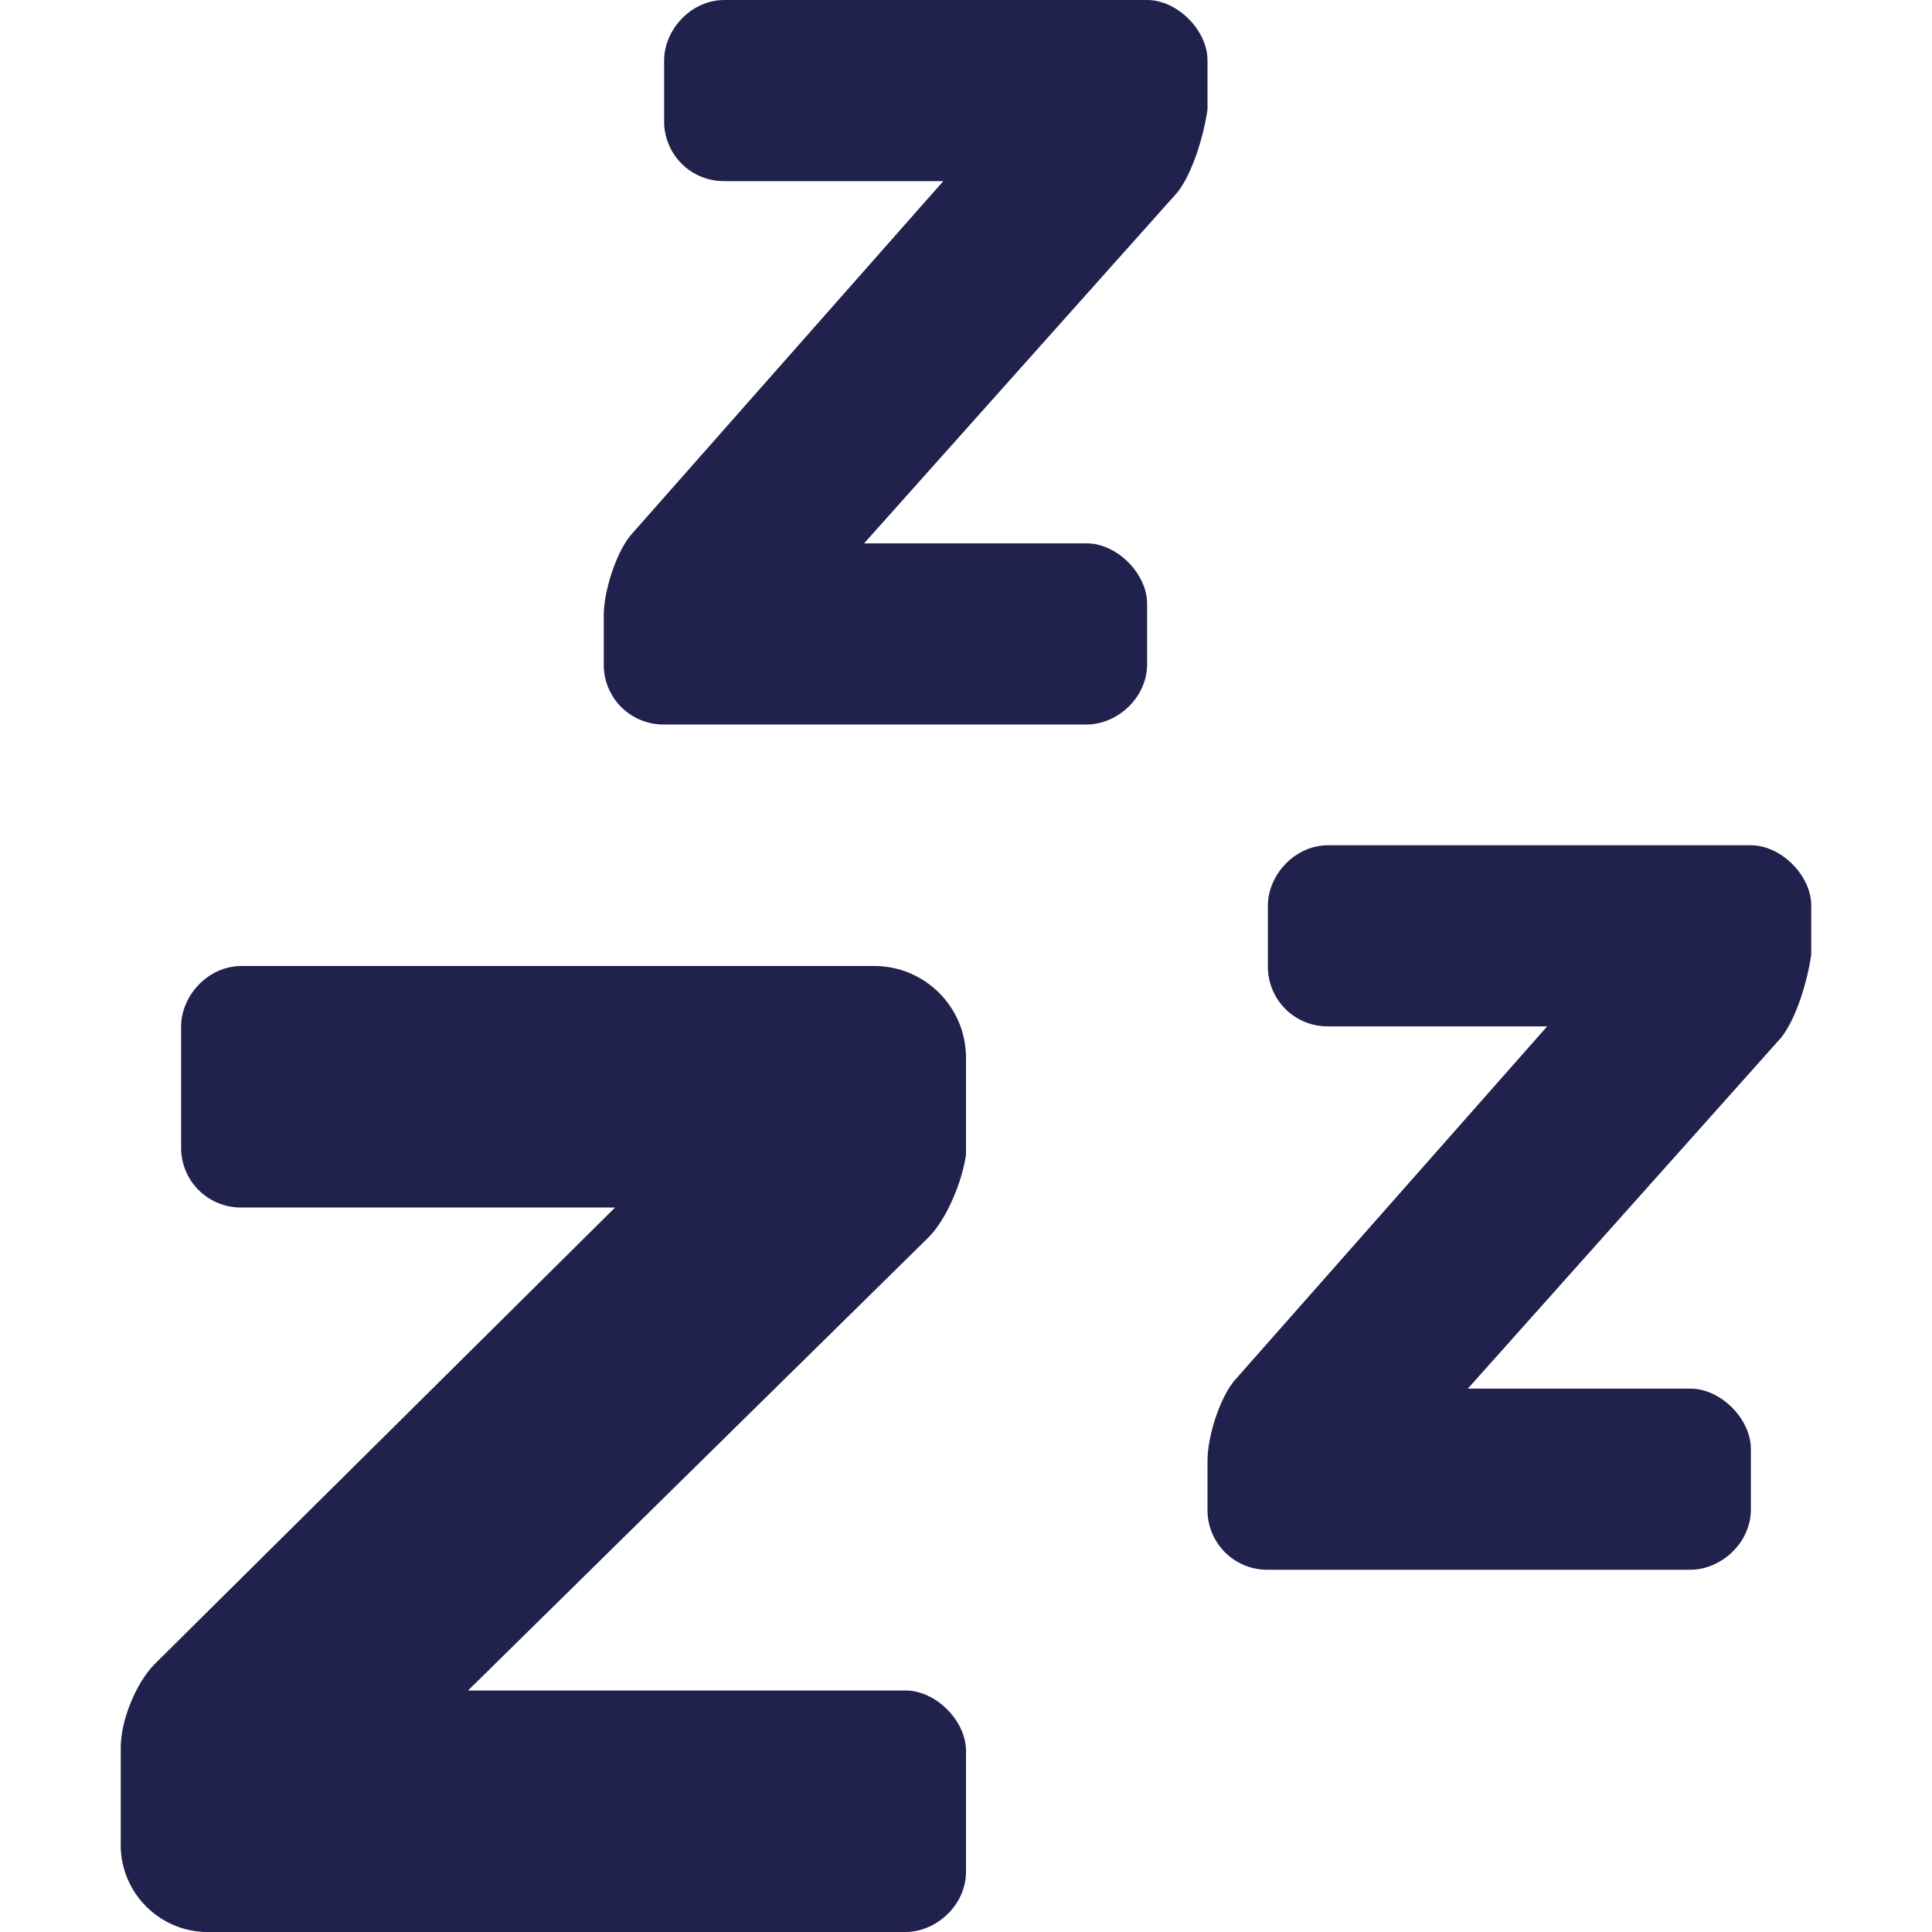
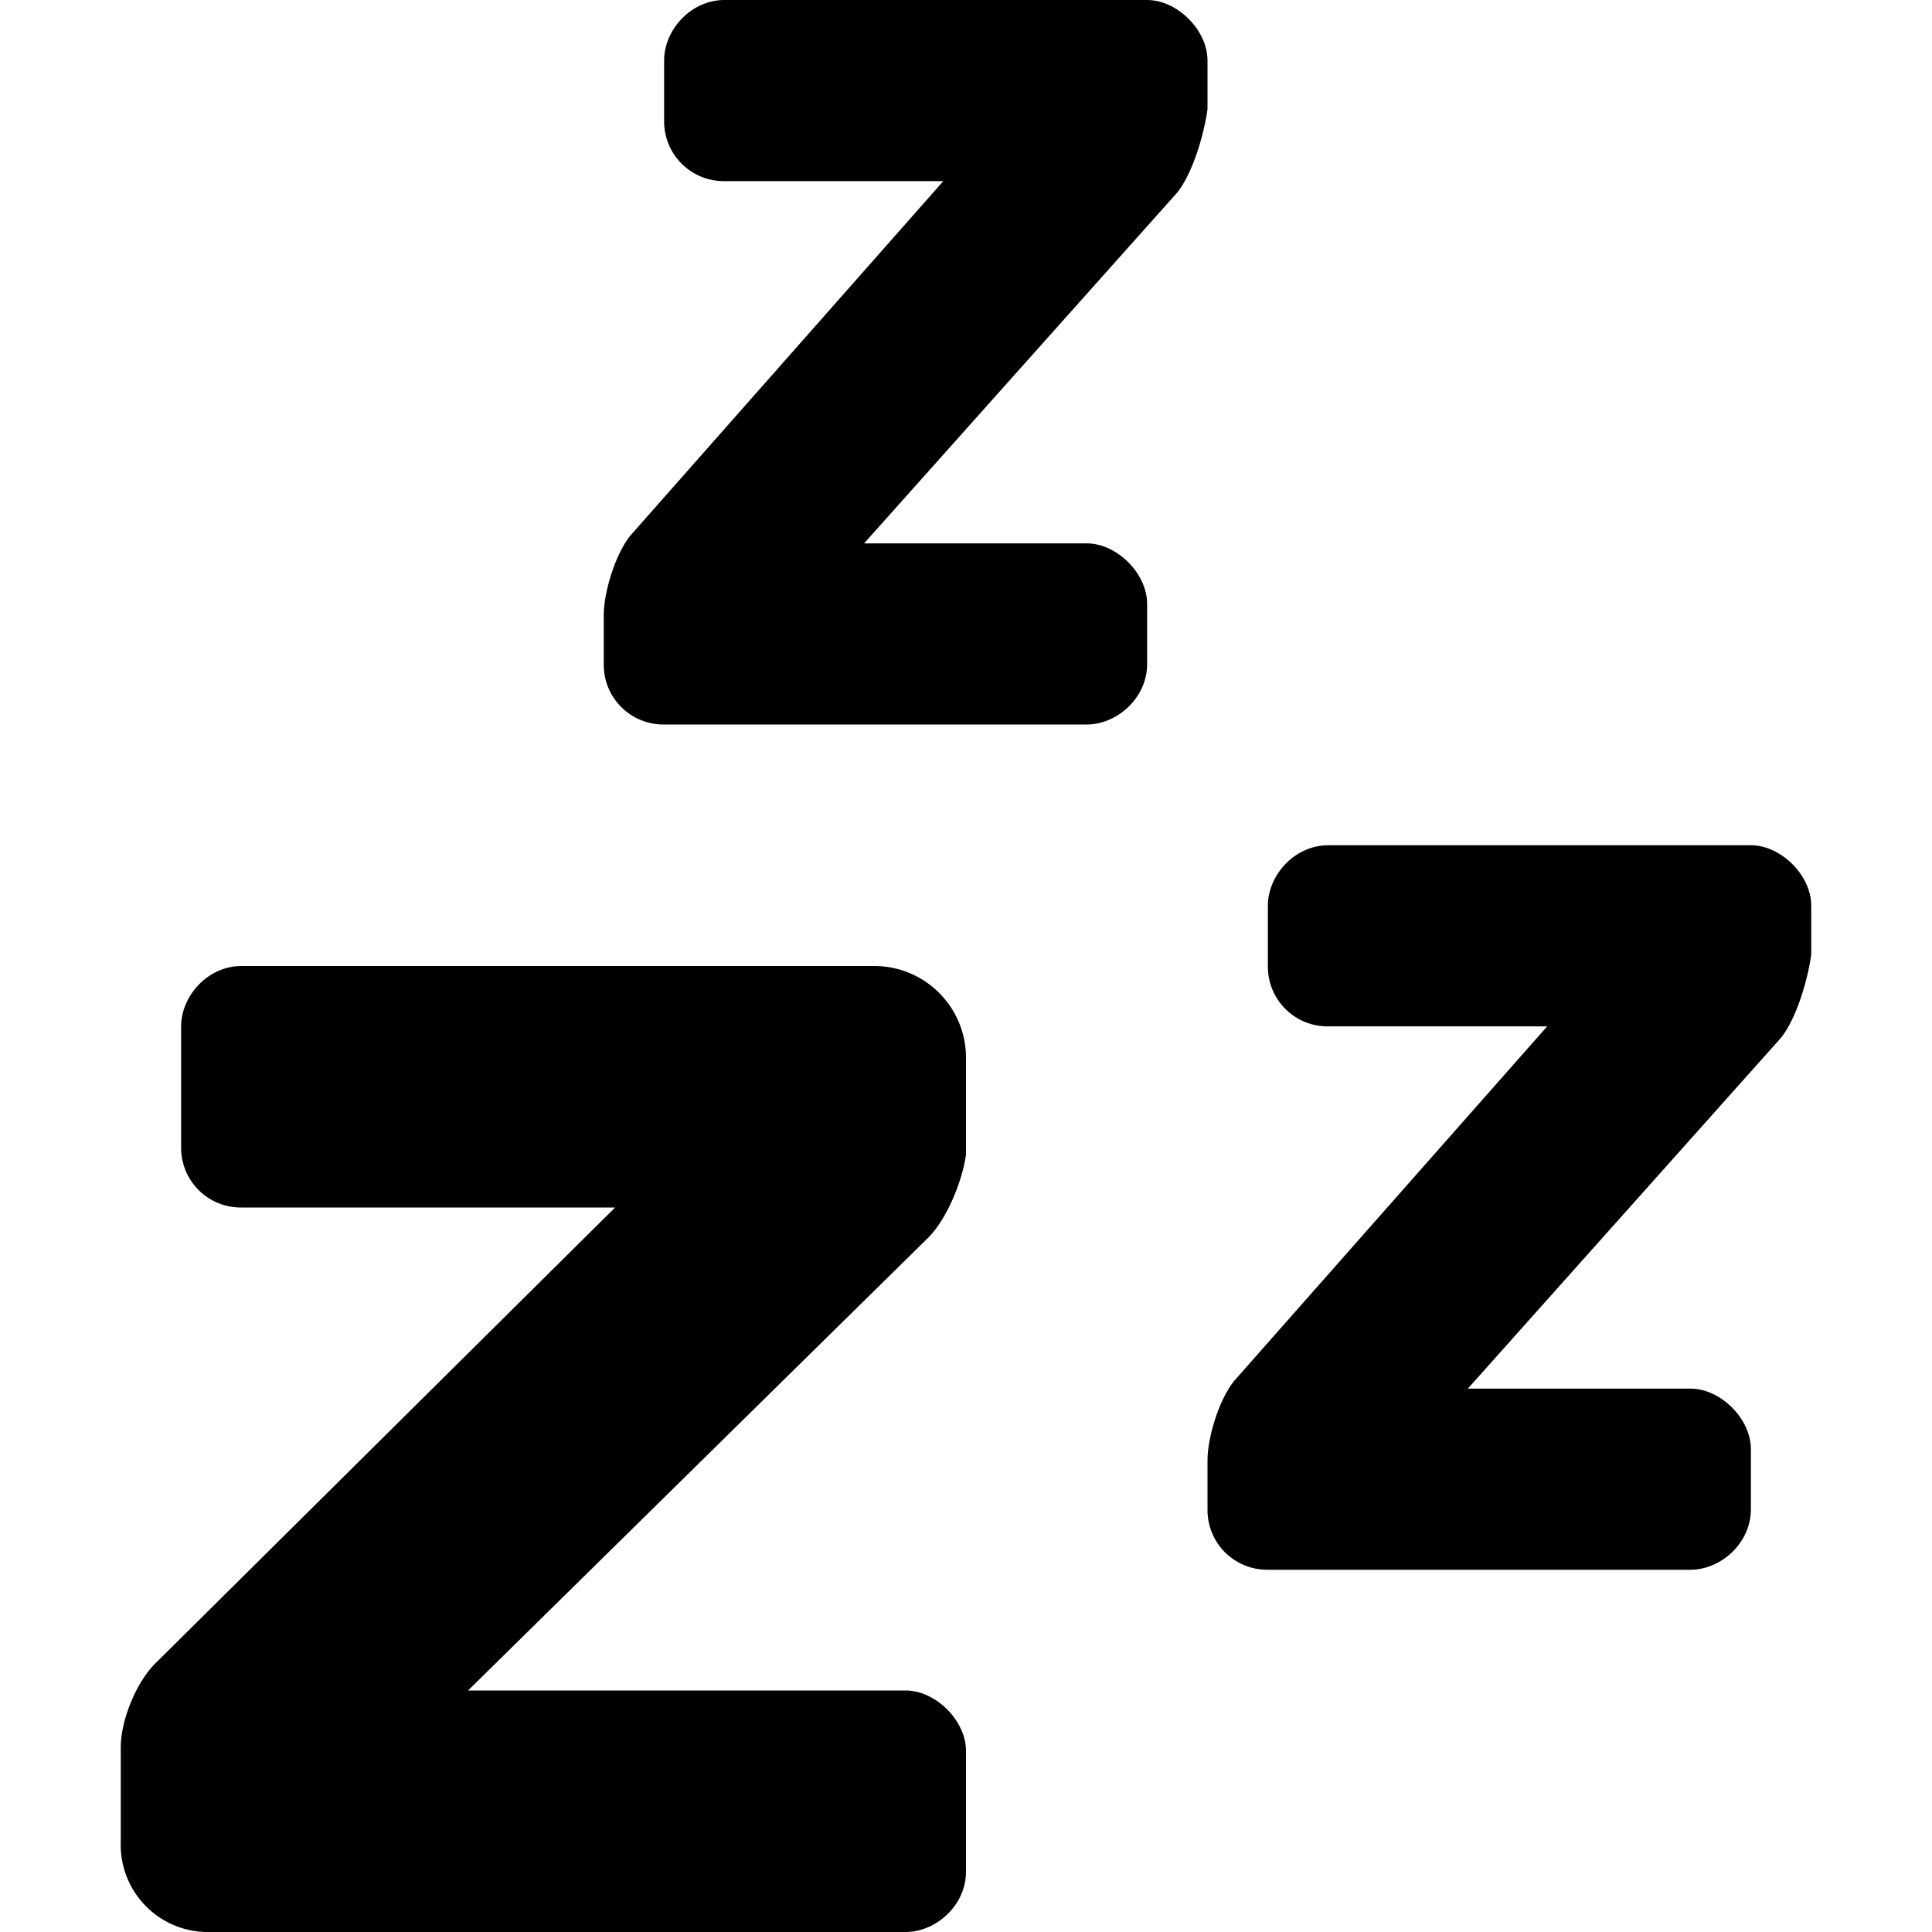
<svg xmlns="http://www.w3.org/2000/svg" width="16" height="16" fill="none" viewBox="0 0 16 16">
-   <path fill="#21214D" d="M10 .906c-.031.219-.125.531-.25.688L7.156 4.5H9c.25 0 .5.25.5.5v.5c0 .281-.25.5-.5.5H5.5a.494.494 0 0 1-.5-.5v-.406c0-.188.094-.5.219-.657L7.812 1.5H6a.494.494 0 0 1-.5-.5V.5c0-.25.219-.5.5-.5h3.5c.25 0 .5.25.5.5v.406ZM7.25 8a.76.76 0 0 1 .75.75v.813c-.031.218-.156.53-.313.687L3.876 14H7.5c.25 0 .5.25.5.5v1c0 .281-.25.5-.5.5H1.75a.722.722 0 0 1-.75-.75v-.781c0-.219.125-.531.281-.688L5.094 10H2a.494.494 0 0 1-.5-.5v-1c0-.25.219-.5.5-.5h5.25Zm7.25-1c.25 0 .5.25.5.5v.406c-.031.219-.125.532-.25.688L12.156 11.5H14c.25 0 .5.25.5.5v.5c0 .281-.25.5-.5.5h-3.5a.494.494 0 0 1-.5-.5v-.406c0-.188.094-.5.219-.656L12.813 8.5H11a.494.494 0 0 1-.5-.5v-.5c0-.25.219-.5.5-.5h3.5Z" />
+   <path fill="currentColor" d="M10 .906c-.031.219-.125.531-.25.688L7.156 4.5H9c.25 0 .5.25.5.5v.5c0 .281-.25.5-.5.5H5.5a.494.494 0 0 1-.5-.5v-.406c0-.188.094-.5.219-.657L7.812 1.5H6a.494.494 0 0 1-.5-.5V.5c0-.25.219-.5.5-.5h3.5c.25 0 .5.25.5.5v.406ZM7.25 8a.76.76 0 0 1 .75.75v.813c-.031.218-.156.53-.313.687L3.876 14H7.5c.25 0 .5.25.5.5v1c0 .281-.25.5-.5.5H1.75a.722.722 0 0 1-.75-.75v-.781c0-.219.125-.531.281-.688L5.094 10H2a.494.494 0 0 1-.5-.5v-1c0-.25.219-.5.5-.5h5.25Zm7.25-1c.25 0 .5.25.5.5v.406c-.031.219-.125.532-.25.688L12.156 11.5H14c.25 0 .5.25.5.5v.5c0 .281-.25.5-.5.5h-3.5a.494.494 0 0 1-.5-.5v-.406c0-.188.094-.5.219-.656L12.813 8.5H11a.494.494 0 0 1-.5-.5v-.5c0-.25.219-.5.5-.5h3.5Z" />
</svg>
